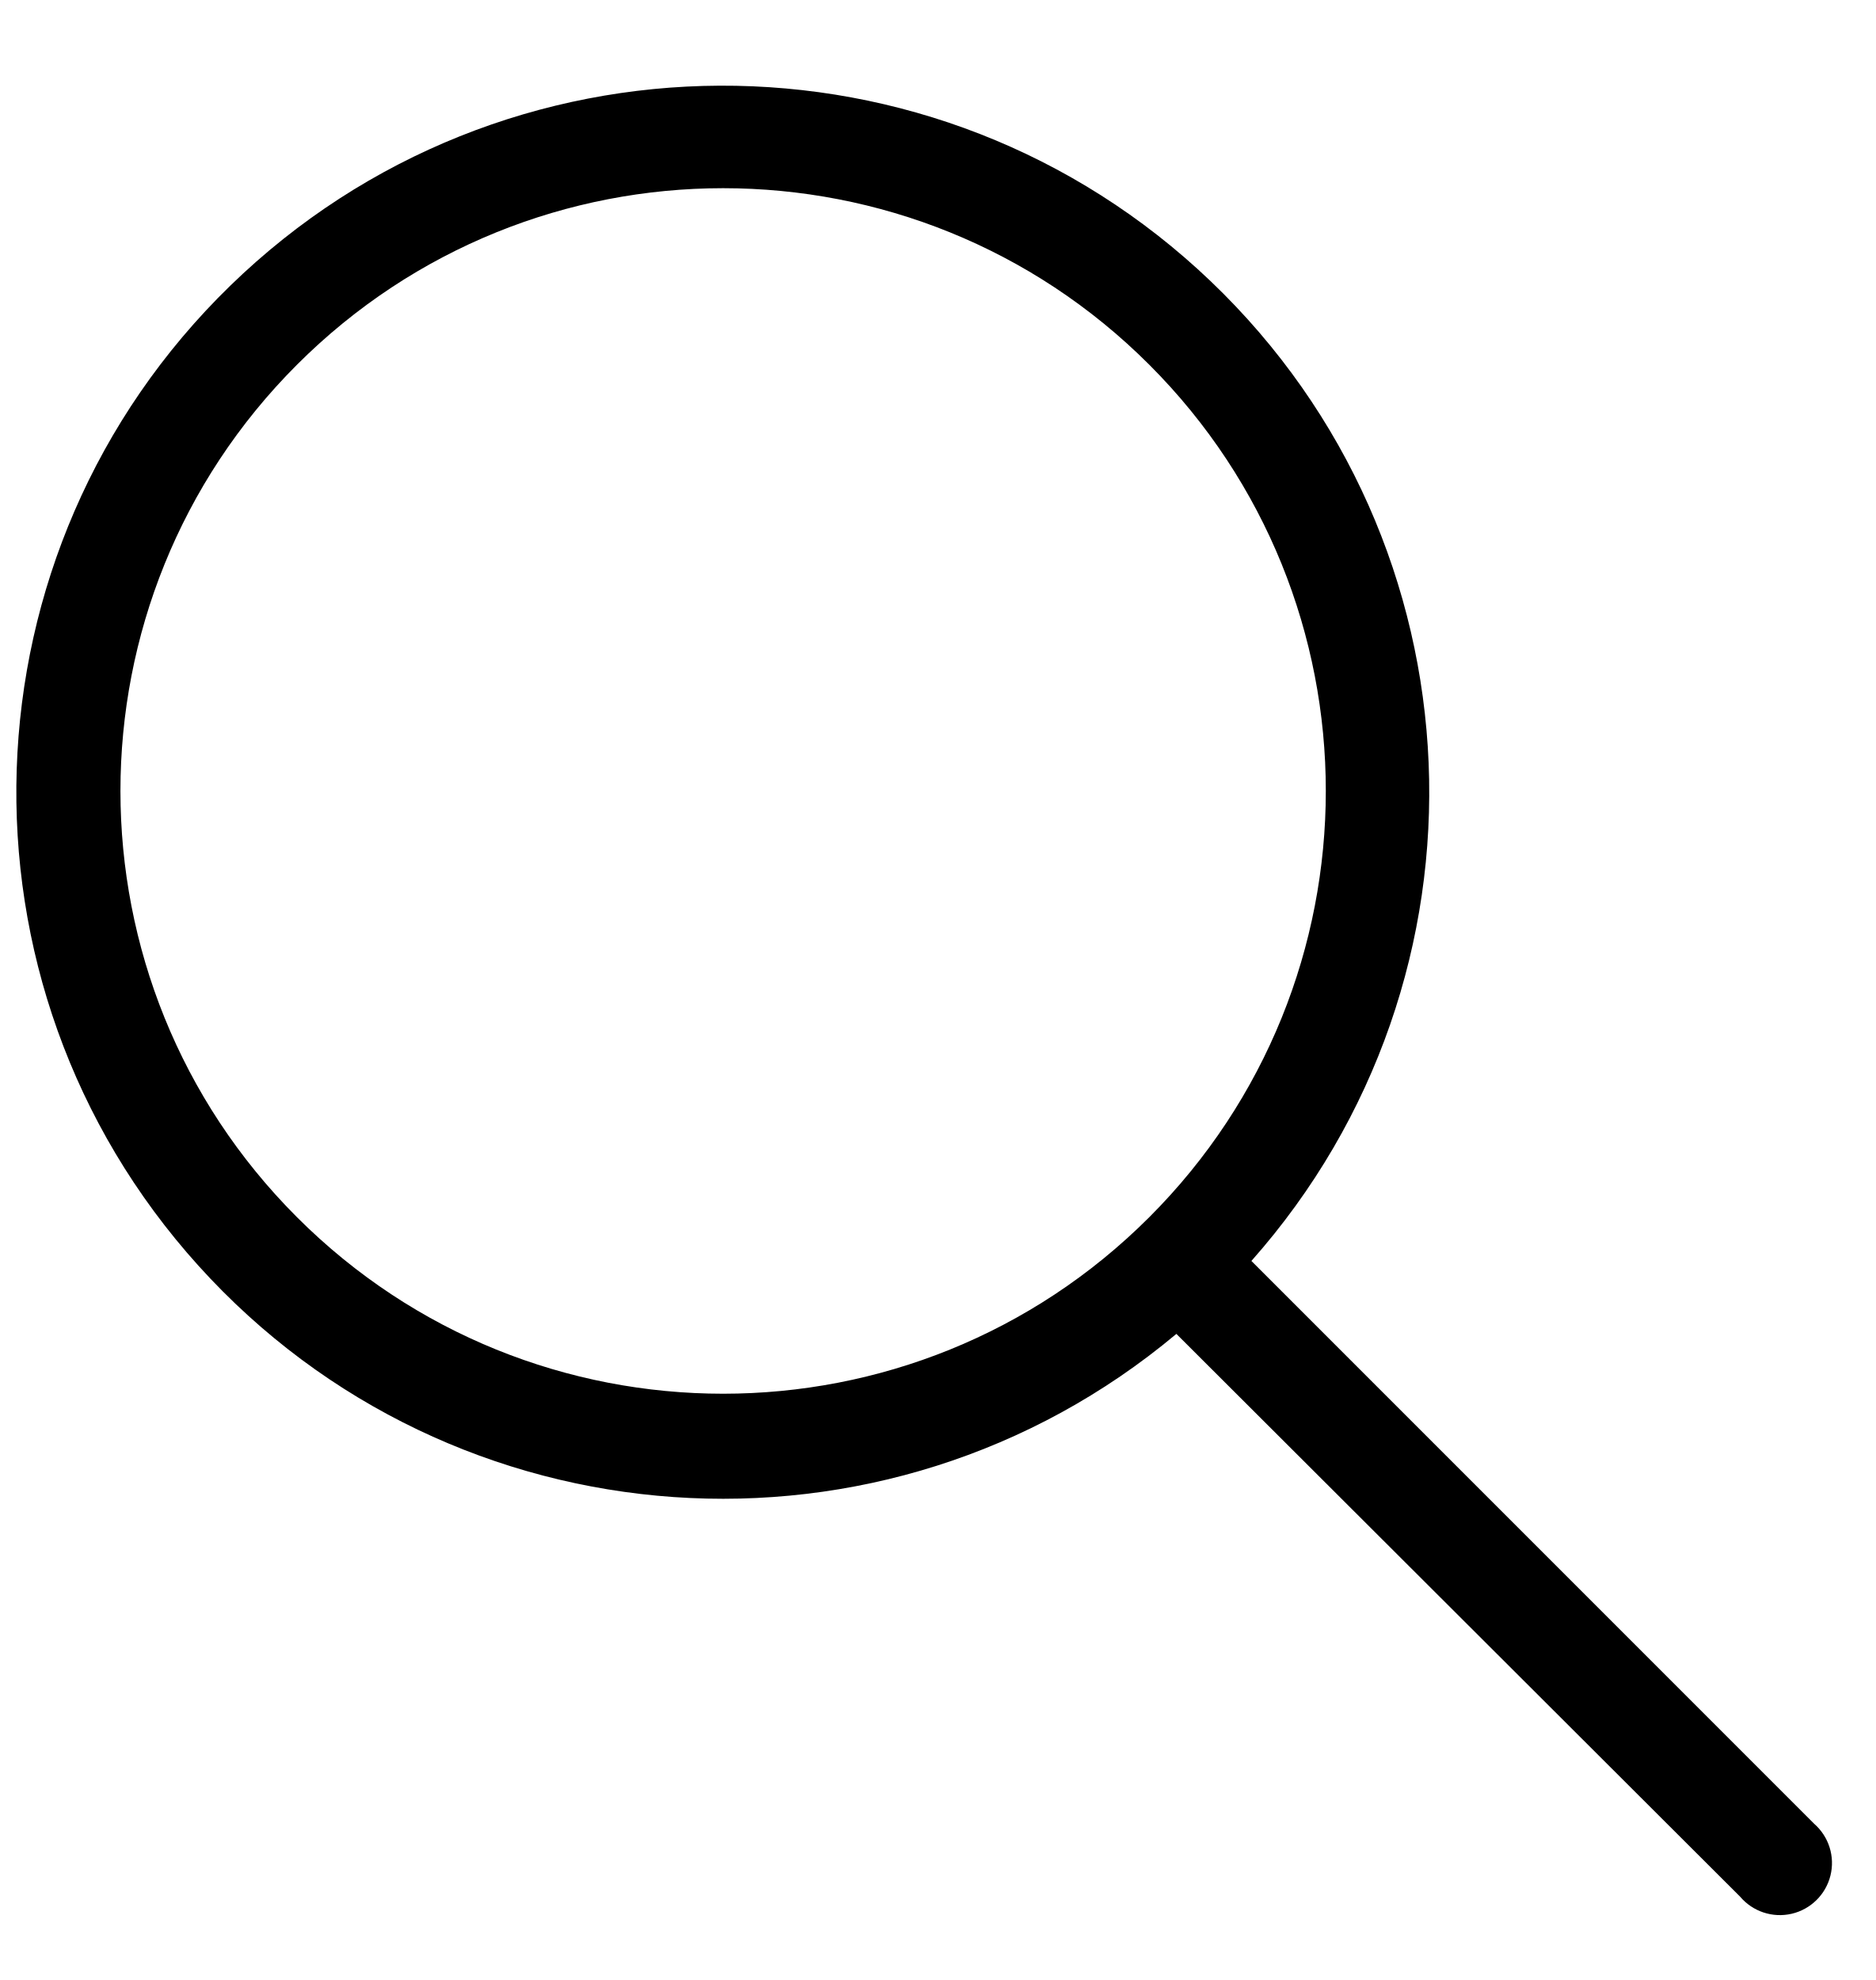
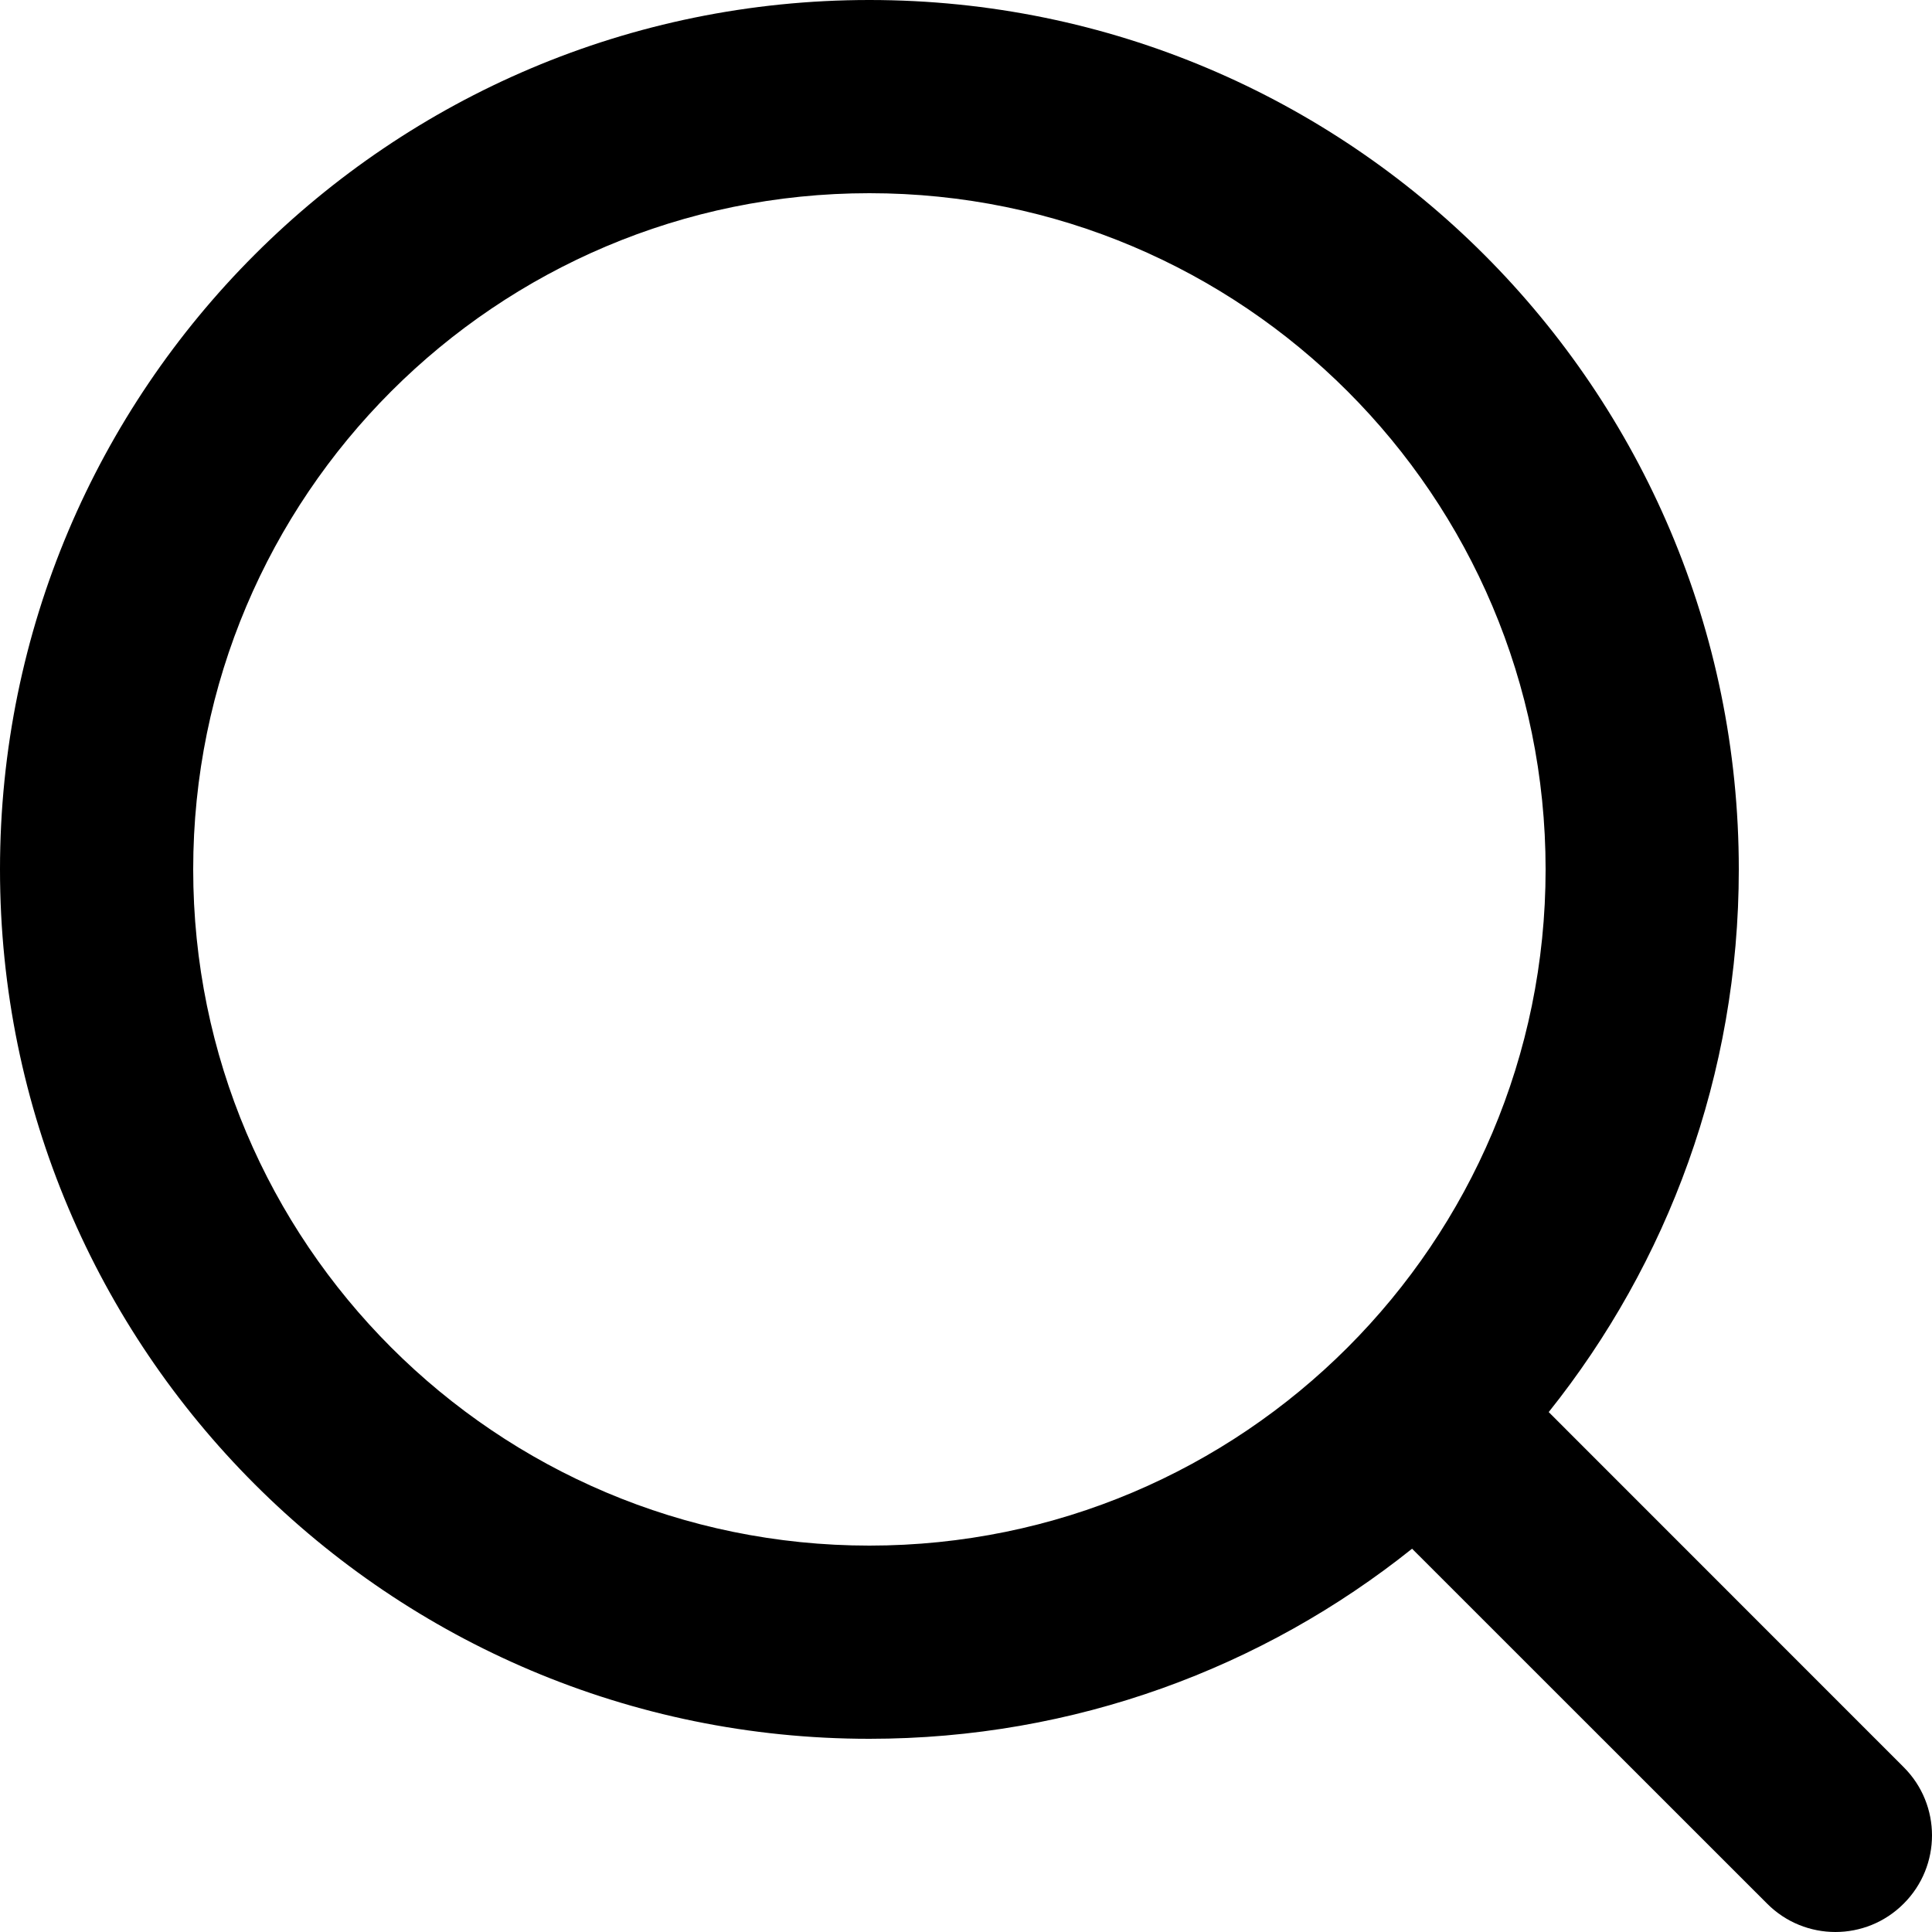
- <svg fill="none" class="icon icon-search" viewBox="0 0 18 19">
-   <path fill="currentColor" fill-rule="evenodd" d="M11.03 11.68A5.784 5.784 0 1 1 2.85 3.5a5.784 5.784 0 0 1 8.18 8.18m.26 1.12a6.78 6.78 0 1 1 .72-.7l5.4 5.4a.5.5 0 1 1-.71.7z" clip-rule="evenodd" />
+ <svg xmlns="http://www.w3.org/2000/svg" viewBox="0 0 18 18" fill="none" class="icon icon-search">
+   <path fill-rule="evenodd" clip-rule="evenodd" d="M1.8 8.1C1.8 4.621 4.621 1.8 8.1 1.8C11.579 1.8 14.4 4.621 14.4 8.1C14.4 11.579 11.579 14.4 8.1 14.4C4.621 14.4 1.8 11.579 1.8 8.1ZM8.1 0C3.627 0 0 3.627 0 8.1C0 12.574 3.627 16.2 8.1 16.2C10.013 16.2 11.77 15.537 13.156 14.429L16.464 17.736C16.815 18.088 17.385 18.088 17.736 17.736C18.088 17.385 18.088 16.815 17.736 16.464L14.429 13.156C15.537 11.77 16.2 10.013 16.2 8.1C16.2 3.627 12.574 0 8.1 0Z" fill="black" />
</svg>
